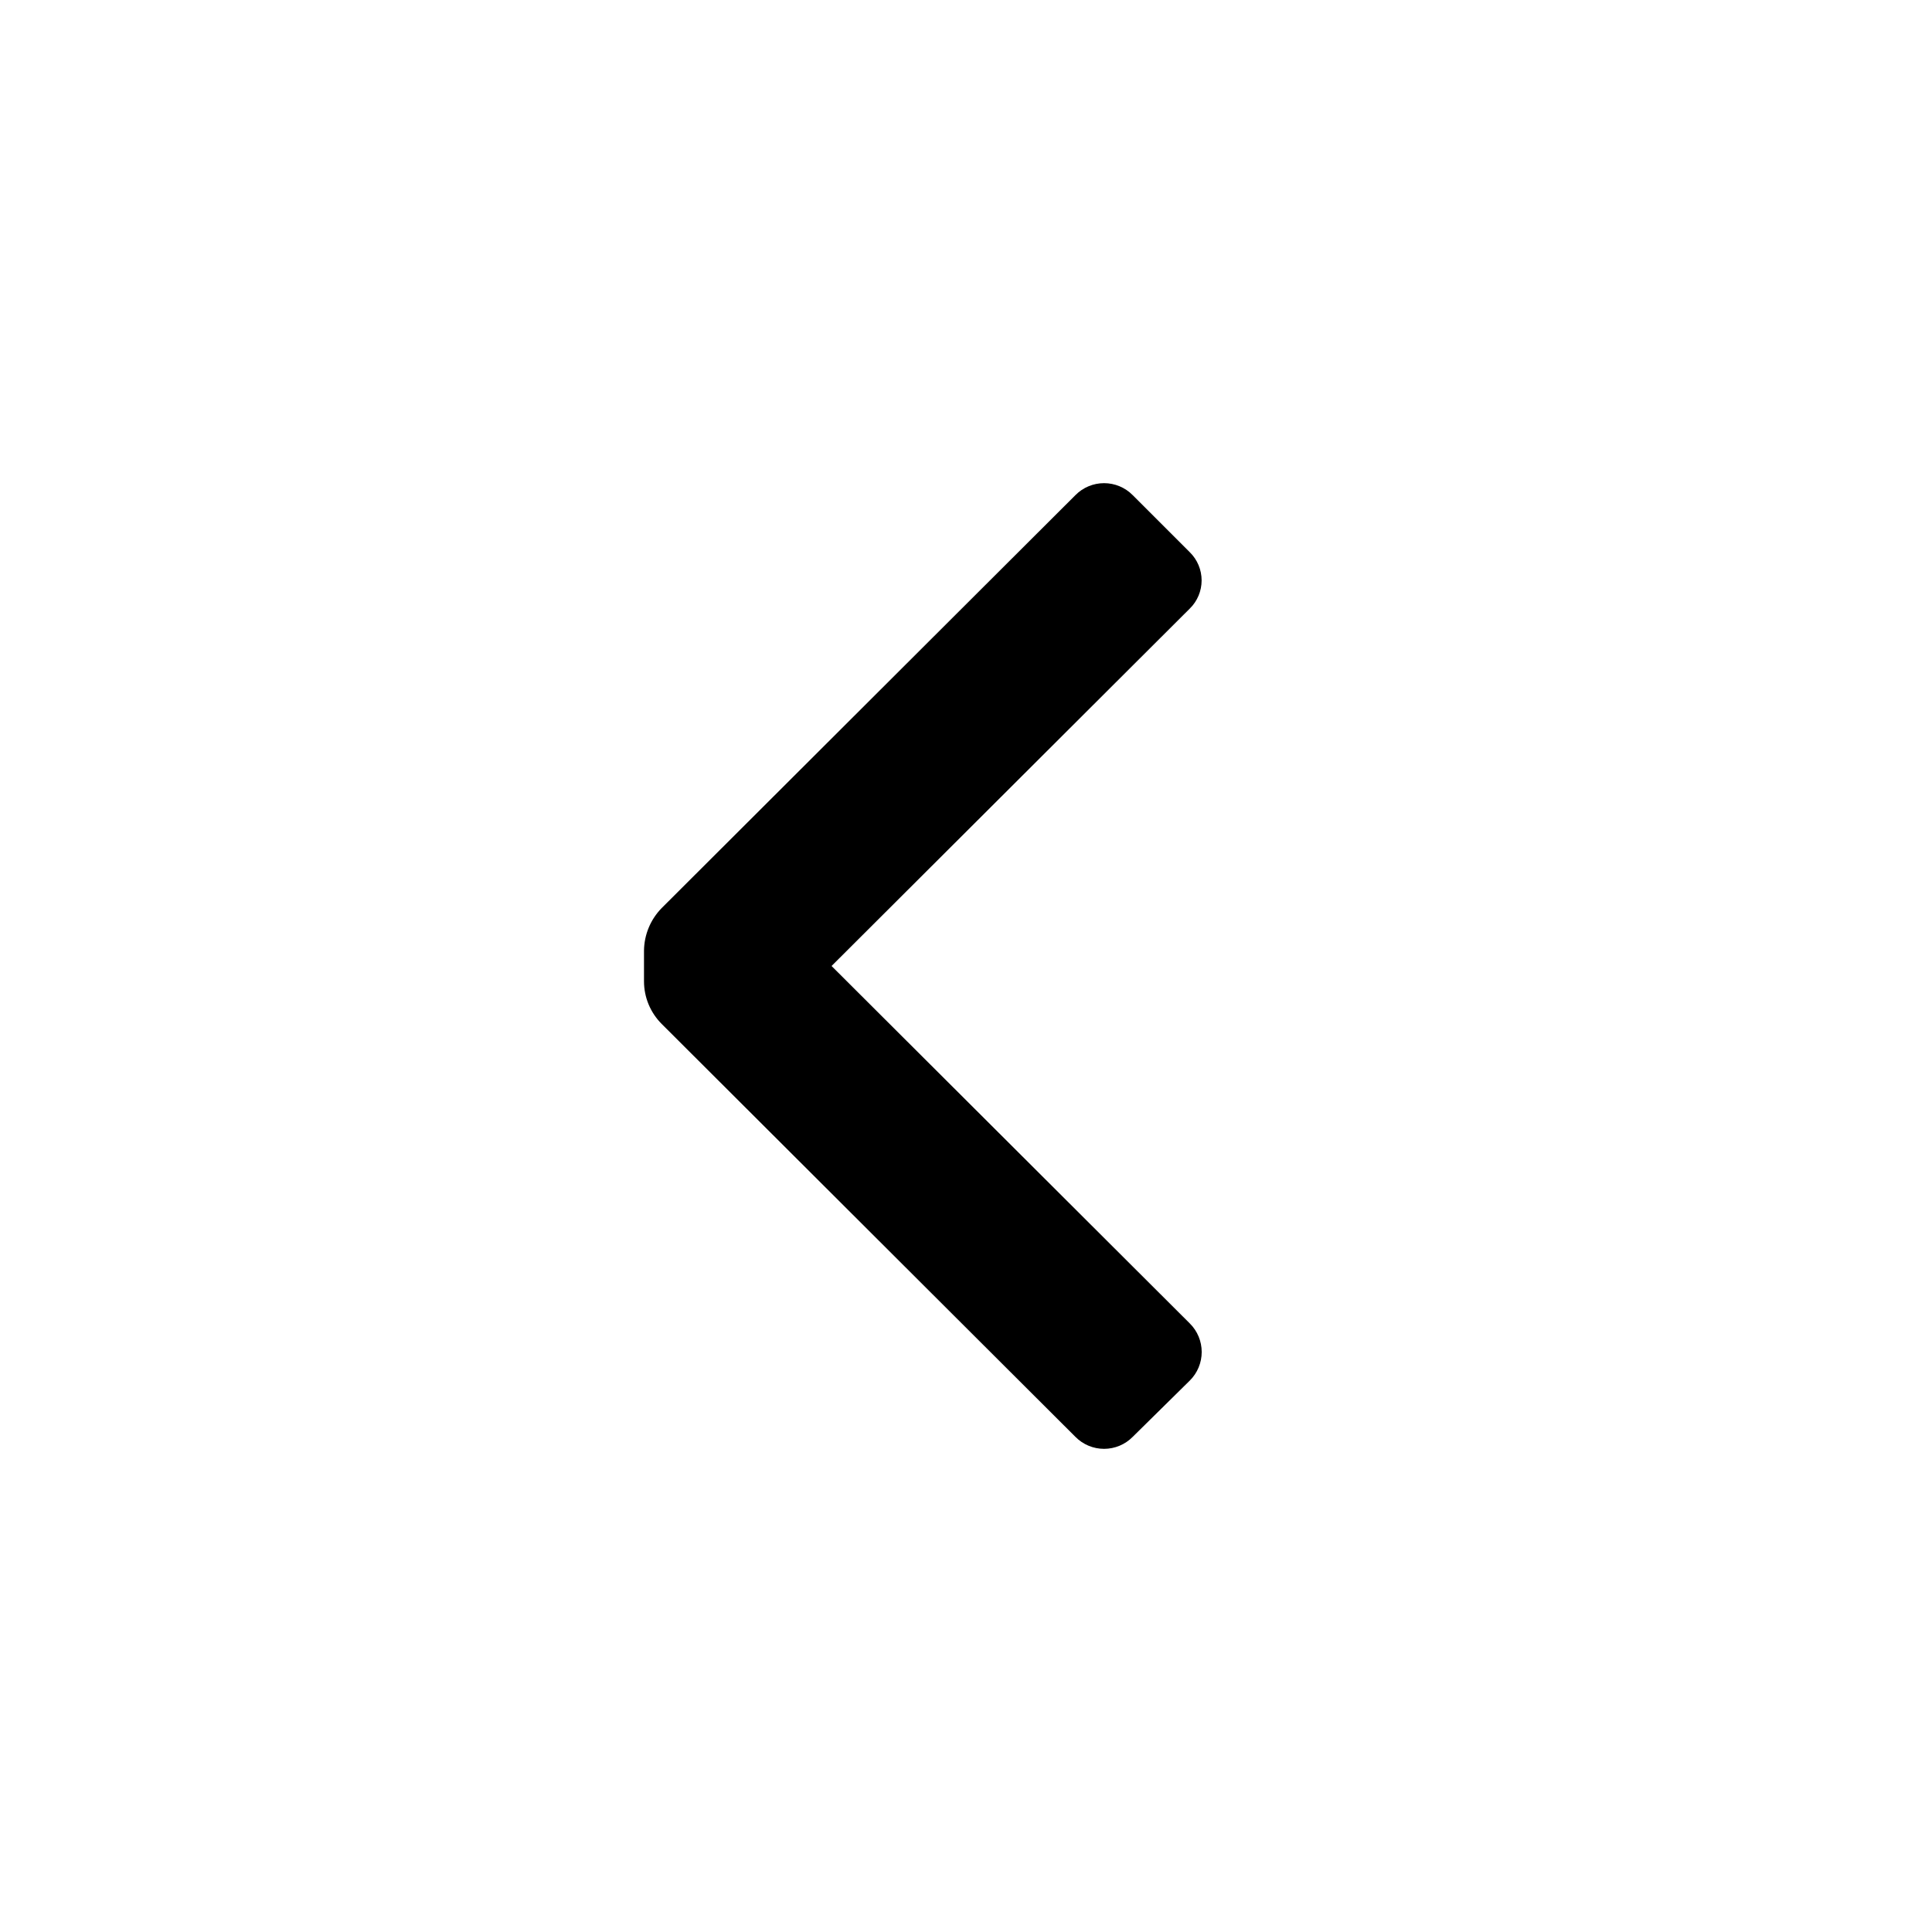
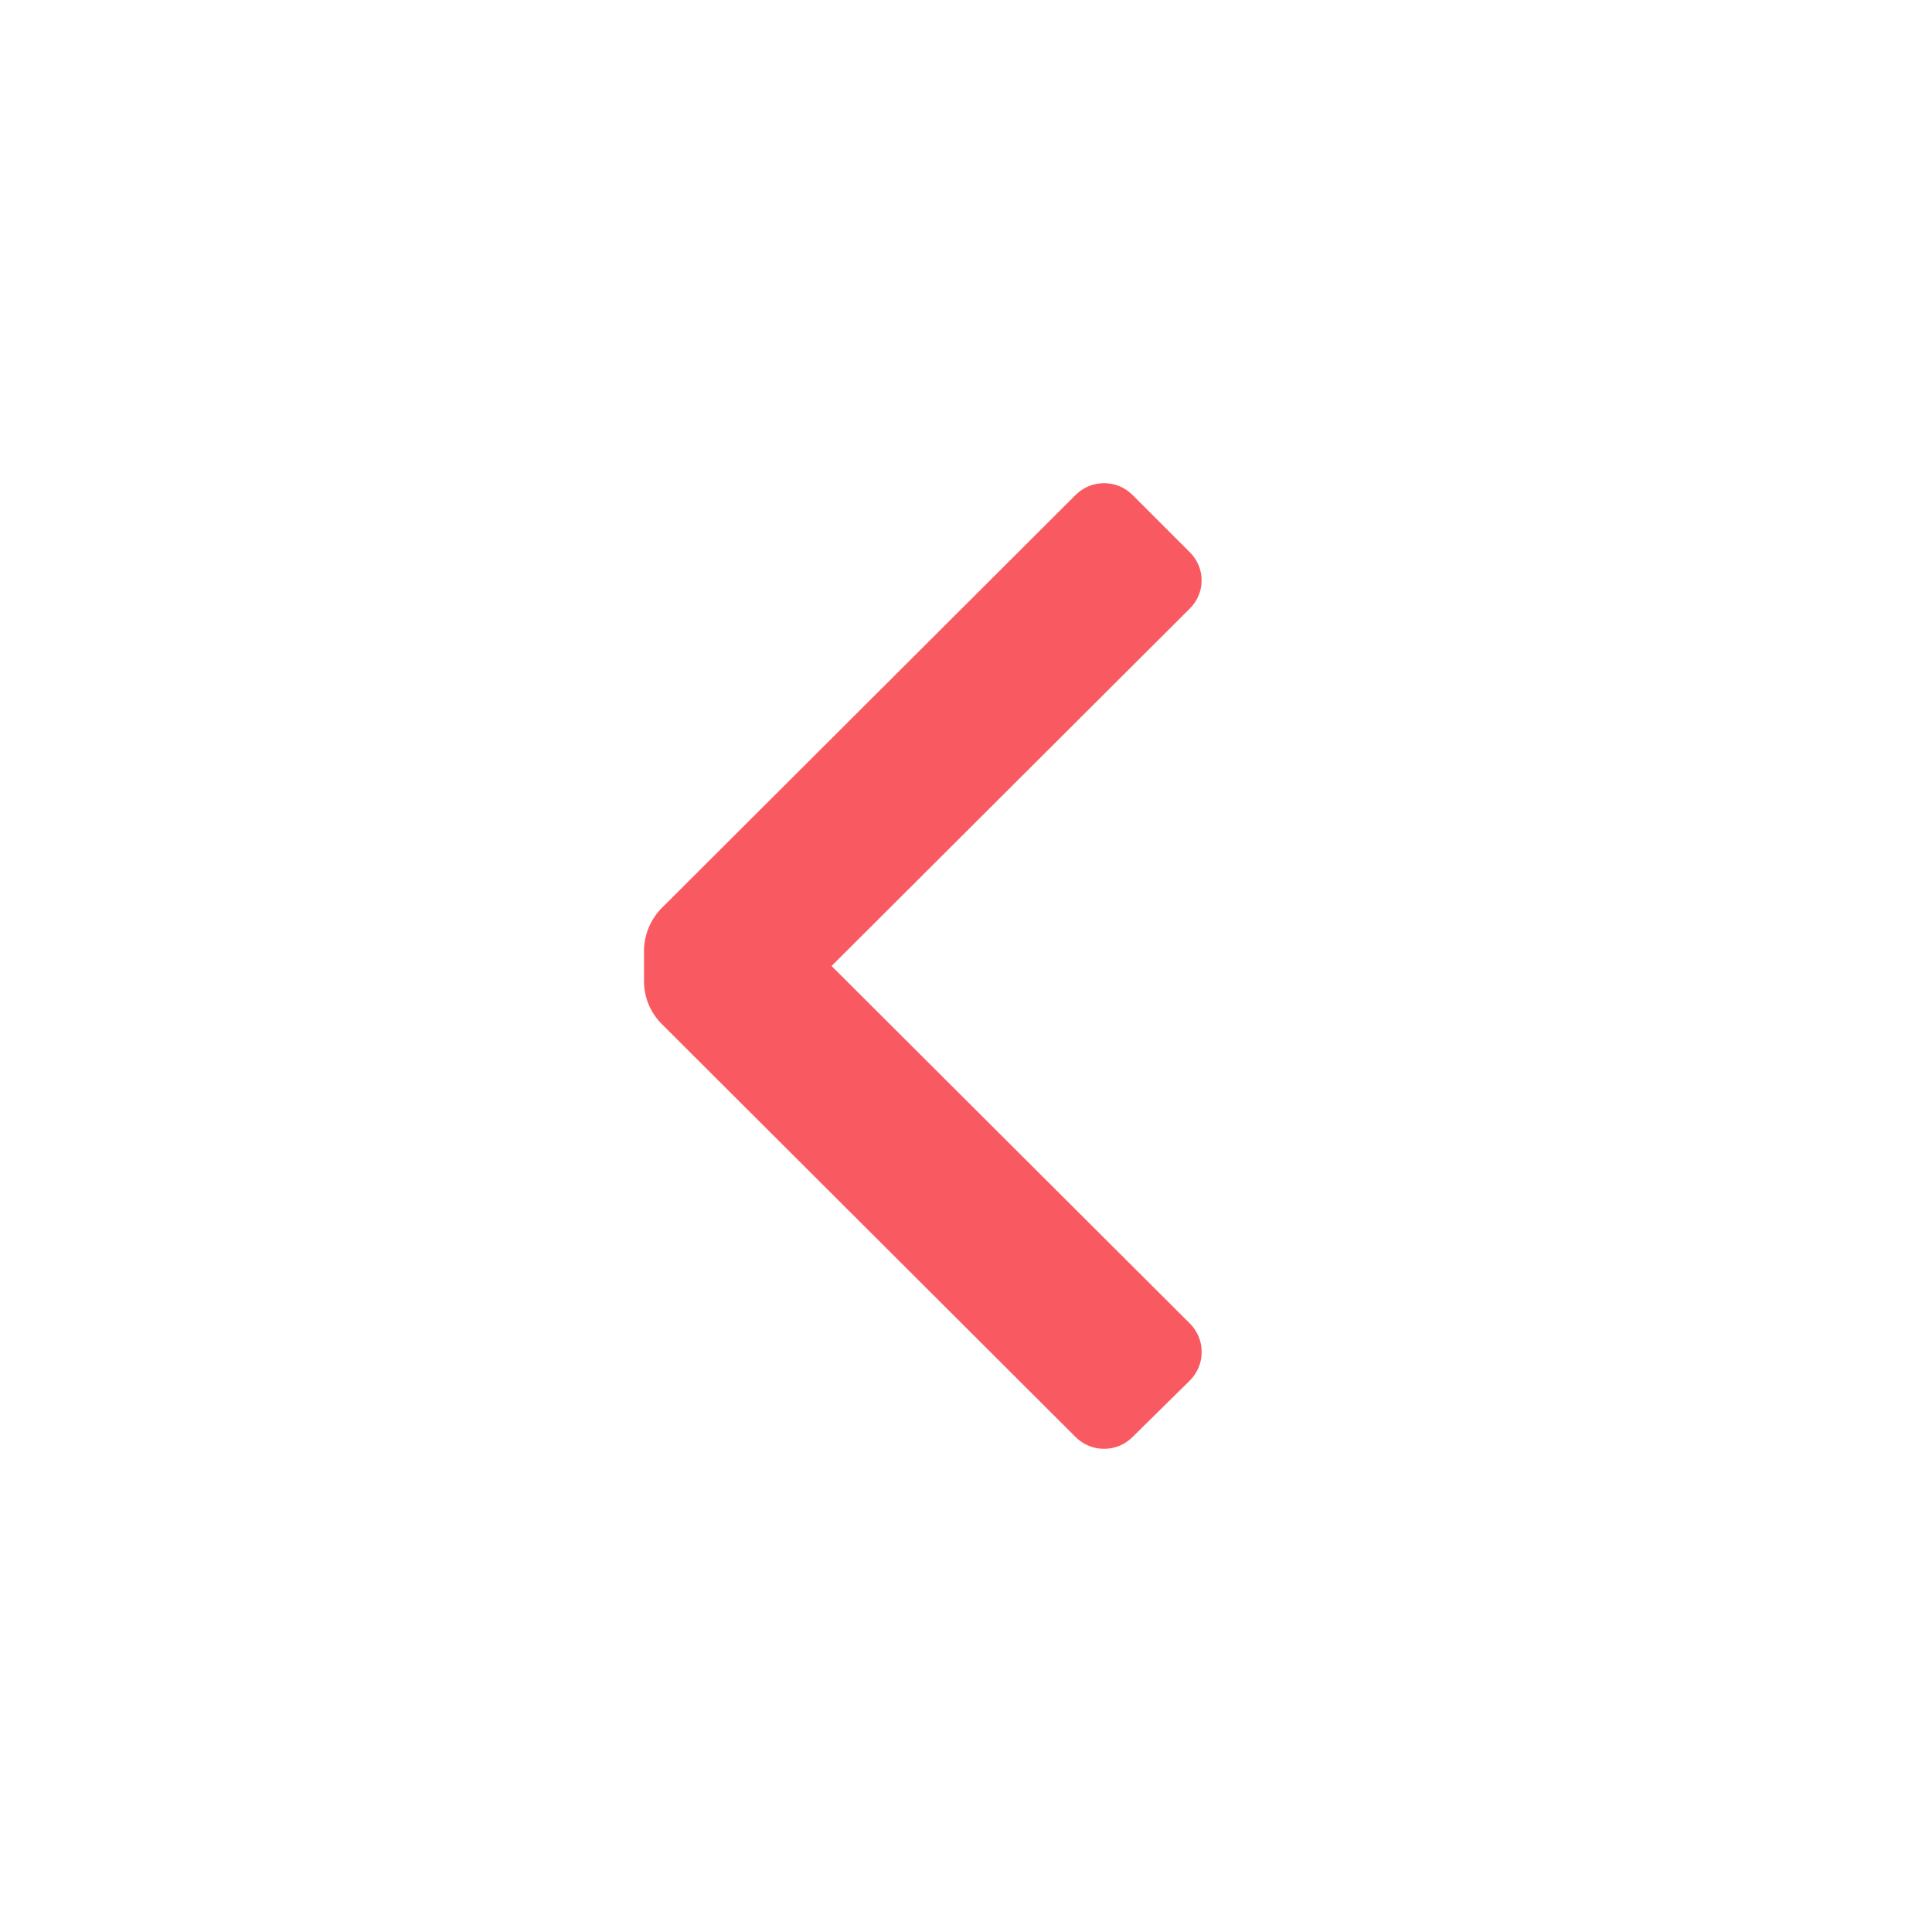
<svg xmlns="http://www.w3.org/2000/svg" viewBox="0 0 24 24" fill="none">
-   <path d="M8.22 12.72C8.079 12.579 8 12.389 8 12.19V11.81C8.002 11.611 8.081 11.422 8.22 11.28L13.36 6.15C13.454 6.055 13.582 6.002 13.715 6.002C13.848 6.002 13.976 6.055 14.07 6.15L14.78 6.86C14.874 6.952 14.927 7.078 14.927 7.21C14.927 7.342 14.874 7.468 14.78 7.56L10.33 12L14.78 16.44C14.875 16.534 14.928 16.662 14.928 16.795C14.928 16.928 14.875 17.056 14.78 17.15L14.07 17.85C13.976 17.945 13.848 17.998 13.715 17.998C13.582 17.998 13.454 17.945 13.36 17.85L8.22 12.72Z" fill="currentColor" />
+   <path d="M8.22 12.72C8.079 12.579 8 12.389 8 12.19V11.81C8.002 11.611 8.081 11.422 8.22 11.28L13.36 6.15C13.454 6.055 13.582 6.002 13.715 6.002C13.848 6.002 13.976 6.055 14.07 6.15L14.78 6.86C14.874 6.952 14.927 7.078 14.927 7.21C14.927 7.342 14.874 7.468 14.78 7.56L10.33 12L14.78 16.44C14.875 16.534 14.928 16.662 14.928 16.795C14.928 16.928 14.875 17.056 14.78 17.15L14.07 17.85C13.976 17.945 13.848 17.998 13.715 17.998C13.582 17.998 13.454 17.945 13.36 17.85L8.22 12.72Z" fill="#f95a61" />
</svg>
